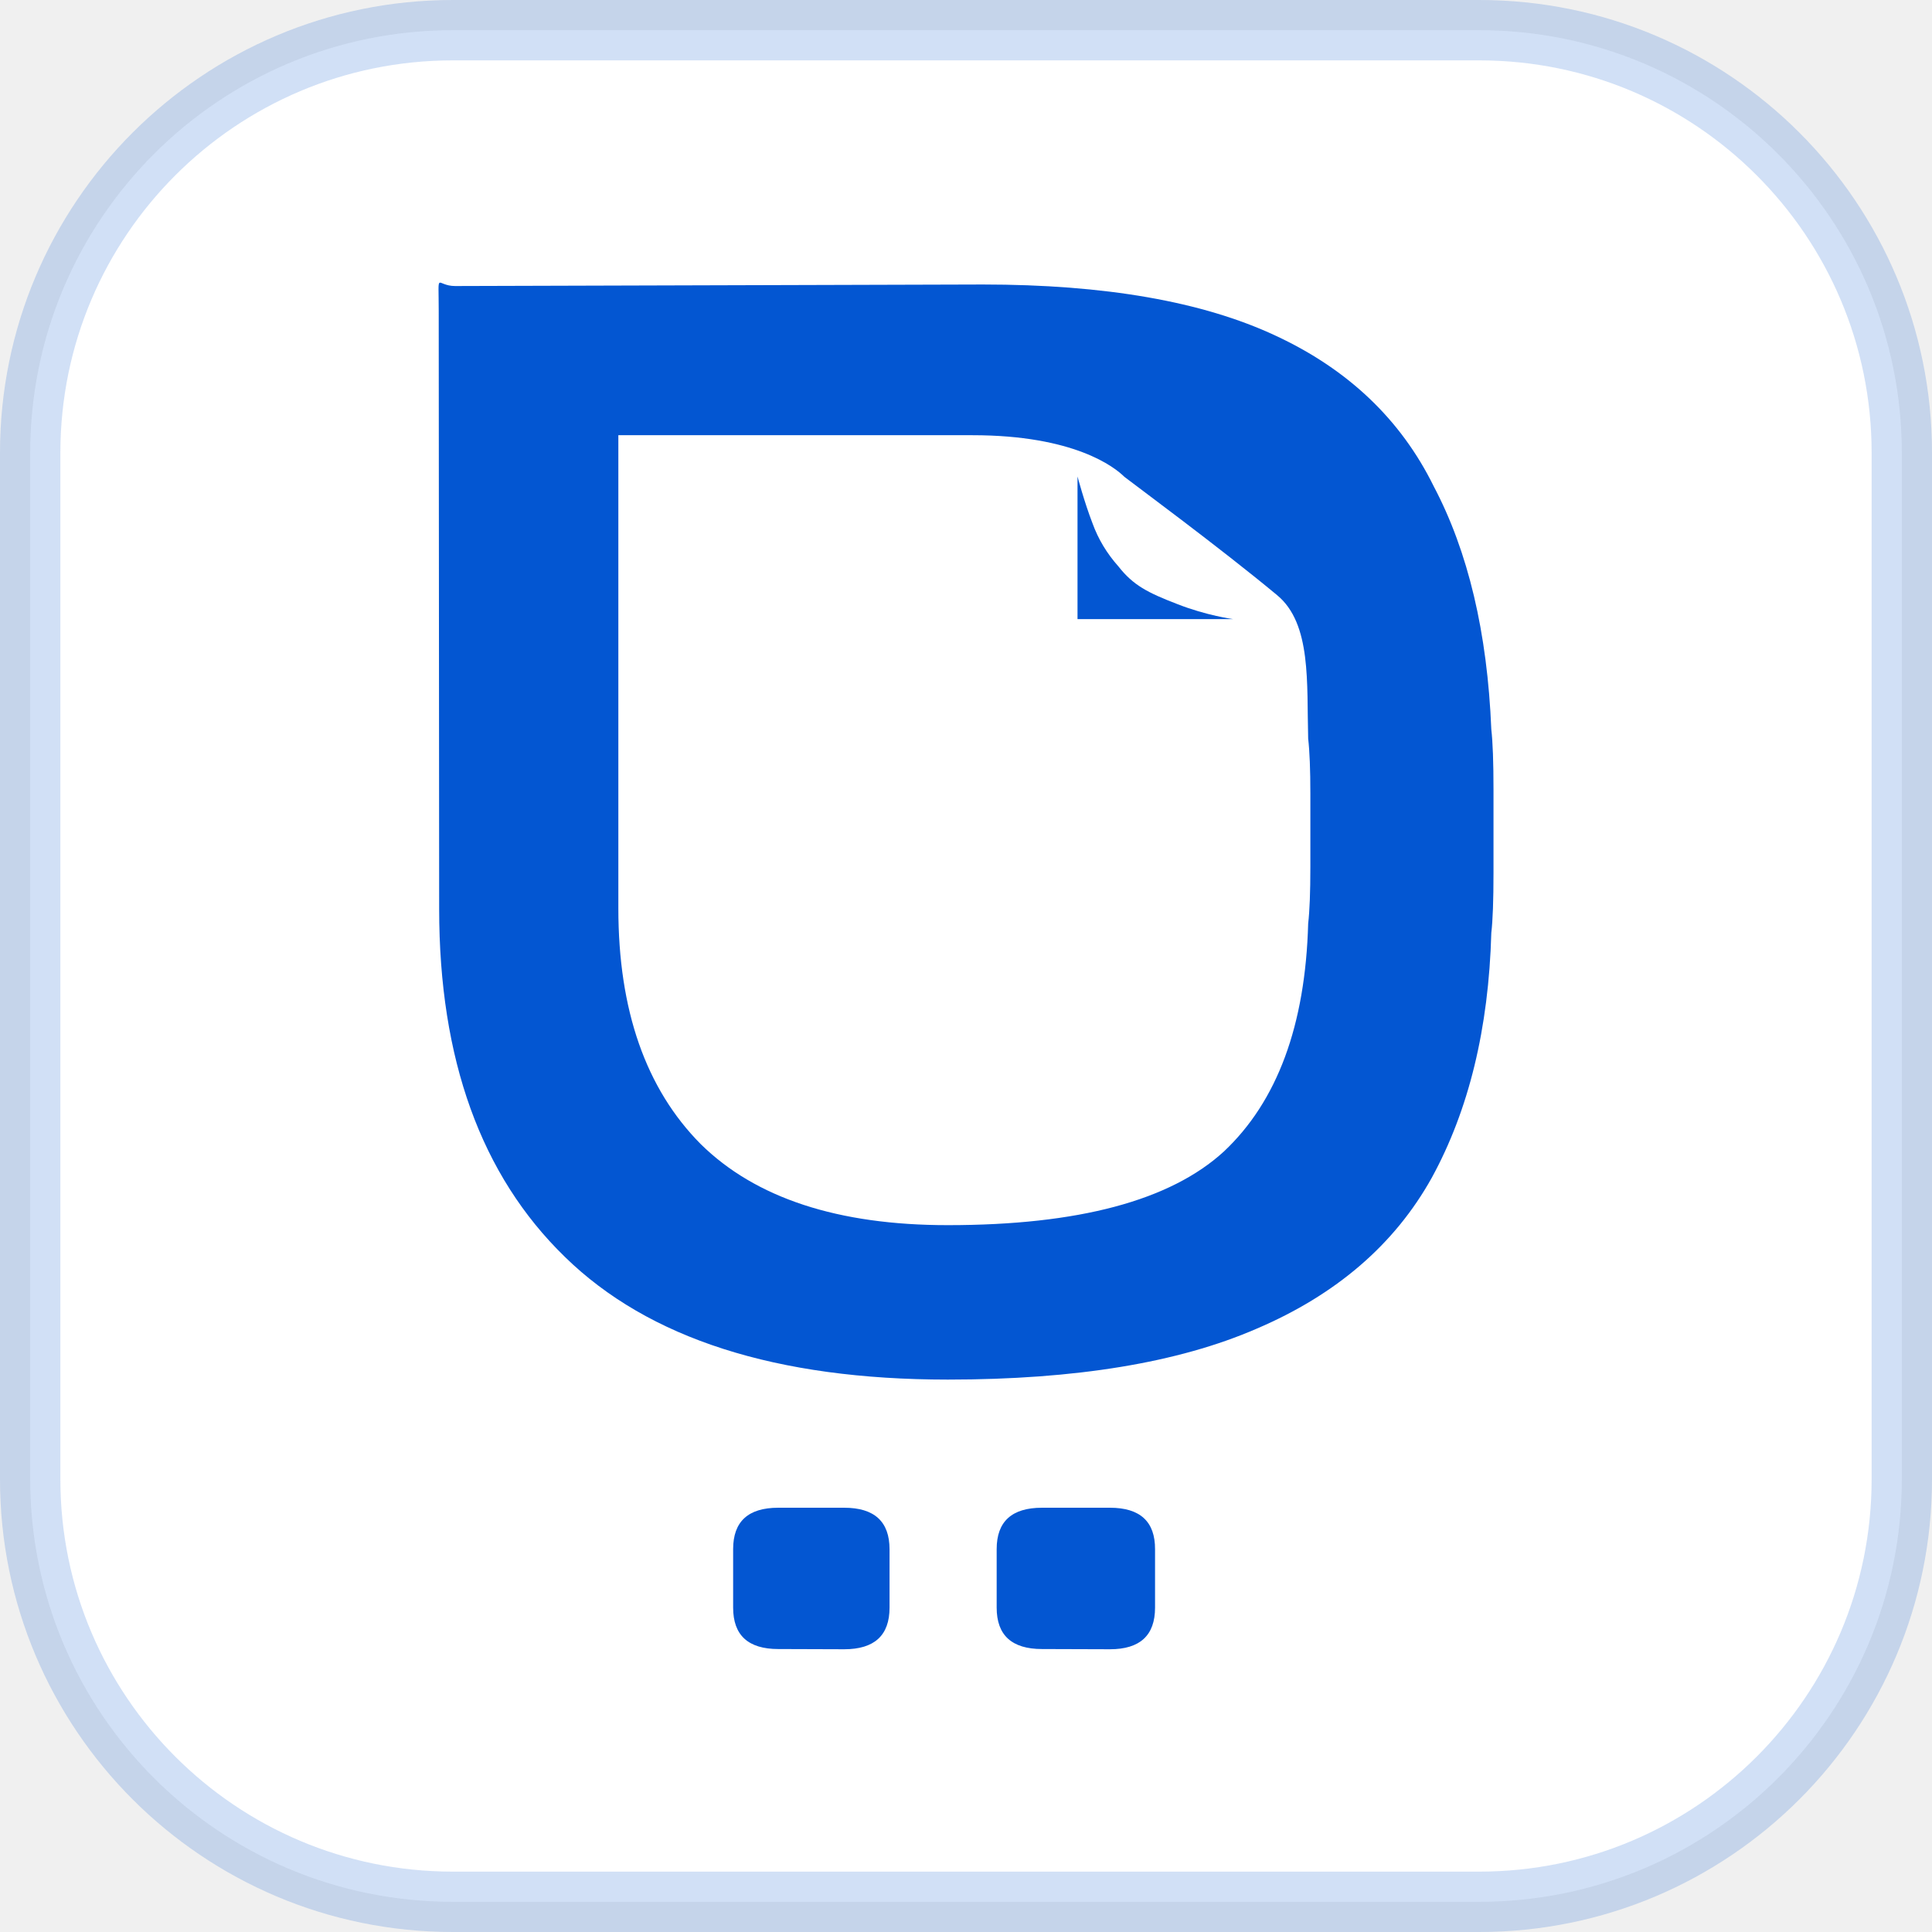
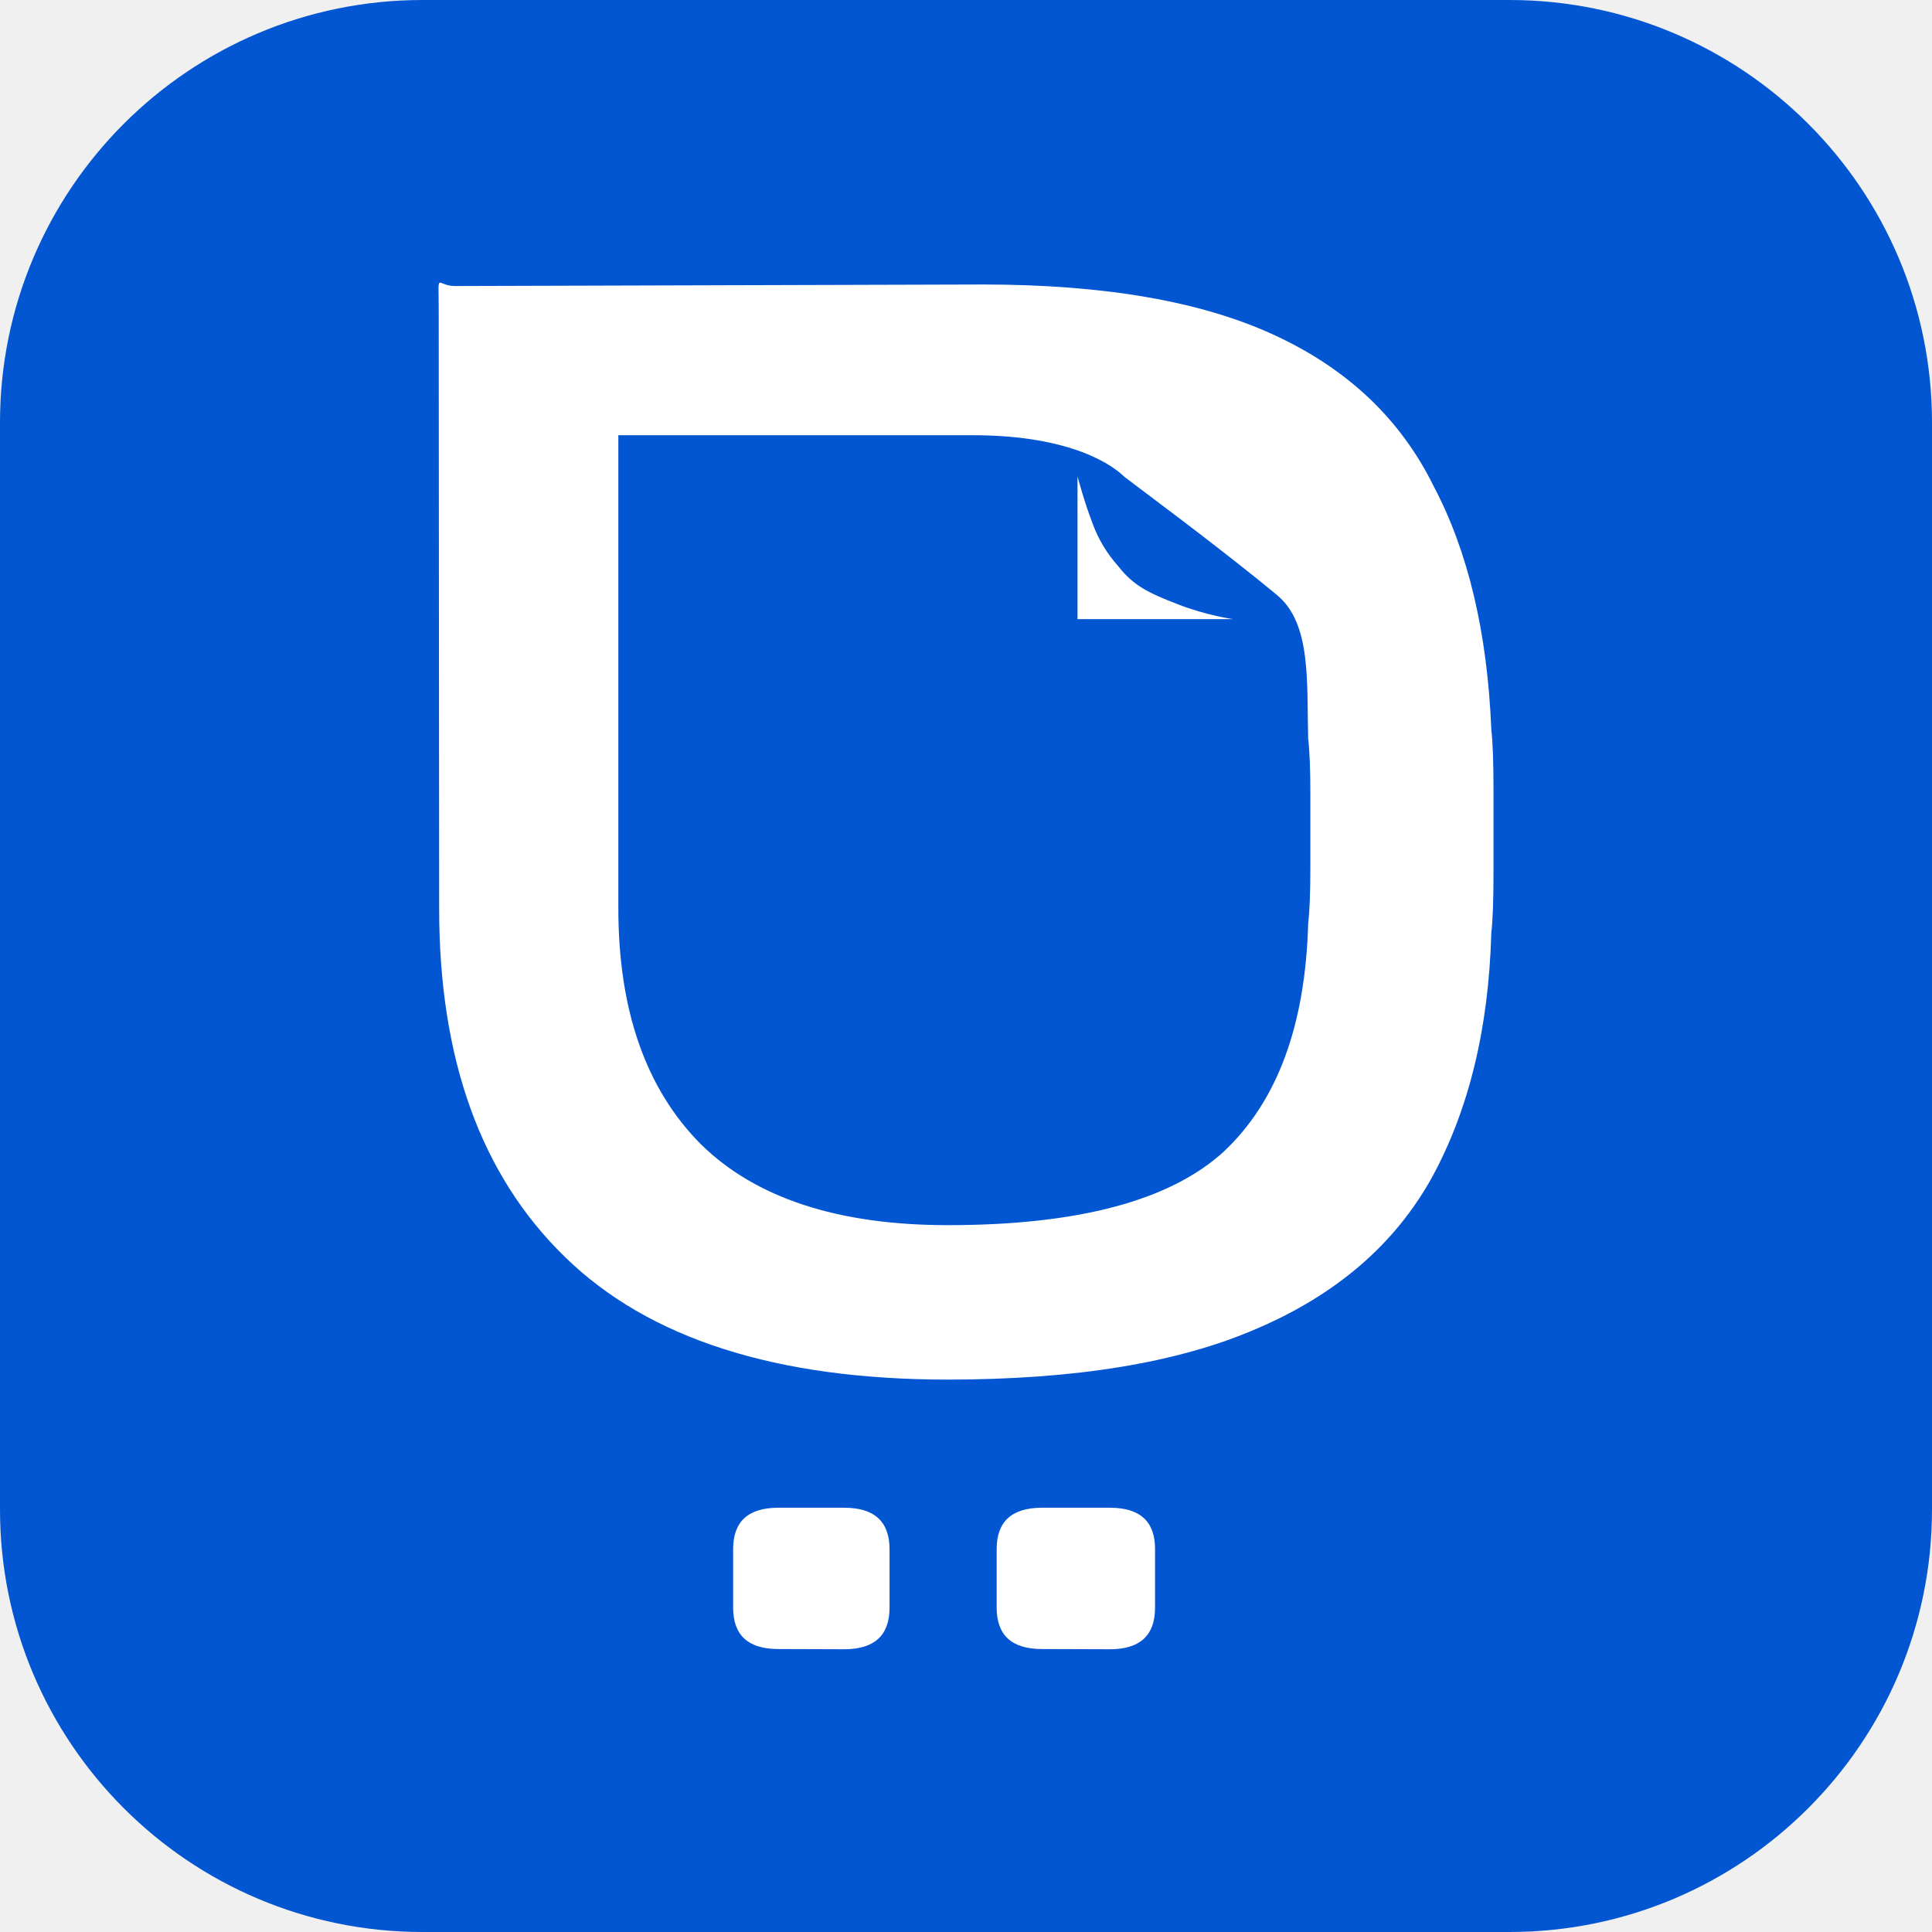
<svg xmlns="http://www.w3.org/2000/svg" width="32" height="32" viewBox="0 0 32 32">
-   <style>.tile{fill:#fff;stroke:#0356D2;stroke-opacity:.18}.glyph{fill:#0356D2}@media (prefers-color-scheme:dark){.tile{fill:#0356D2;stroke:none}.glyph{fill:#fff}}</style>
-   <rect class="tile" x=".5" y=".5" width="31" height="31" rx="7" />
-   <g class="glyph" transform="translate(4.48 4.48) scale(3.628346)">
+   <rect x="0" y="0" width="32" height="32" rx="7" fill="#0356D2" />
+   <g fill="#fff" transform="translate(4.48 4.48) scale(3.628346)">
    <path d="M3.092 5.063q-1.175 0-1.748-.56Q.77 3.945.77 2.914L.768.184c0-.19-.015-.113.075-.113L3.252.064q.836 0 1.335.233.498.231.723.688.236.447.263 1.11.01.086.01.275v.379q0 .19-.01.275-.018.654-.272 1.118-.254.456-.8.689-.534.232-1.409.232m0-.705q.893 0 1.26-.336.366-.344.385-1.041.01-.085.01-.258v-.336q0-.163-.01-.25c-.007-.253.016-.525-.142-.655-.26-.216-.652-.505-.697-.54-.045-.045-.23-.19-.693-.19H1.588v2.16q0 .697.376 1.076.376.37 1.128.37m-.774 1.935q-.206 0-.206-.189v-.267q0-.189.206-.189h.301q.207 0 .207.19v.266q0 .19-.207.19zm1.204 0q-.207 0-.207-.189v-.267q0-.189.207-.189h.31q.207 0 .206.19v.266q0 .19-.206.19z" aria-label="סֵ" />
    <path d="M3.44 1.587v.53h.529s-.09-.013-.19-.056c-.1-.042-.15-.07-.2-.14a.5.5 0 0 1-.088-.16c-.028-.079-.051-.174-.051-.174" style="stroke-width:.529" transform="matrix(1.34188 0 0 1.22834 -.932 -1.009)" />
    <path d="M3.572 1.72s-.065-.065 0 0" style="stroke-width:.265" transform="matrix(1.34188 0 0 1.22834 -.932 -1.009)" />
  </g>
</svg>
